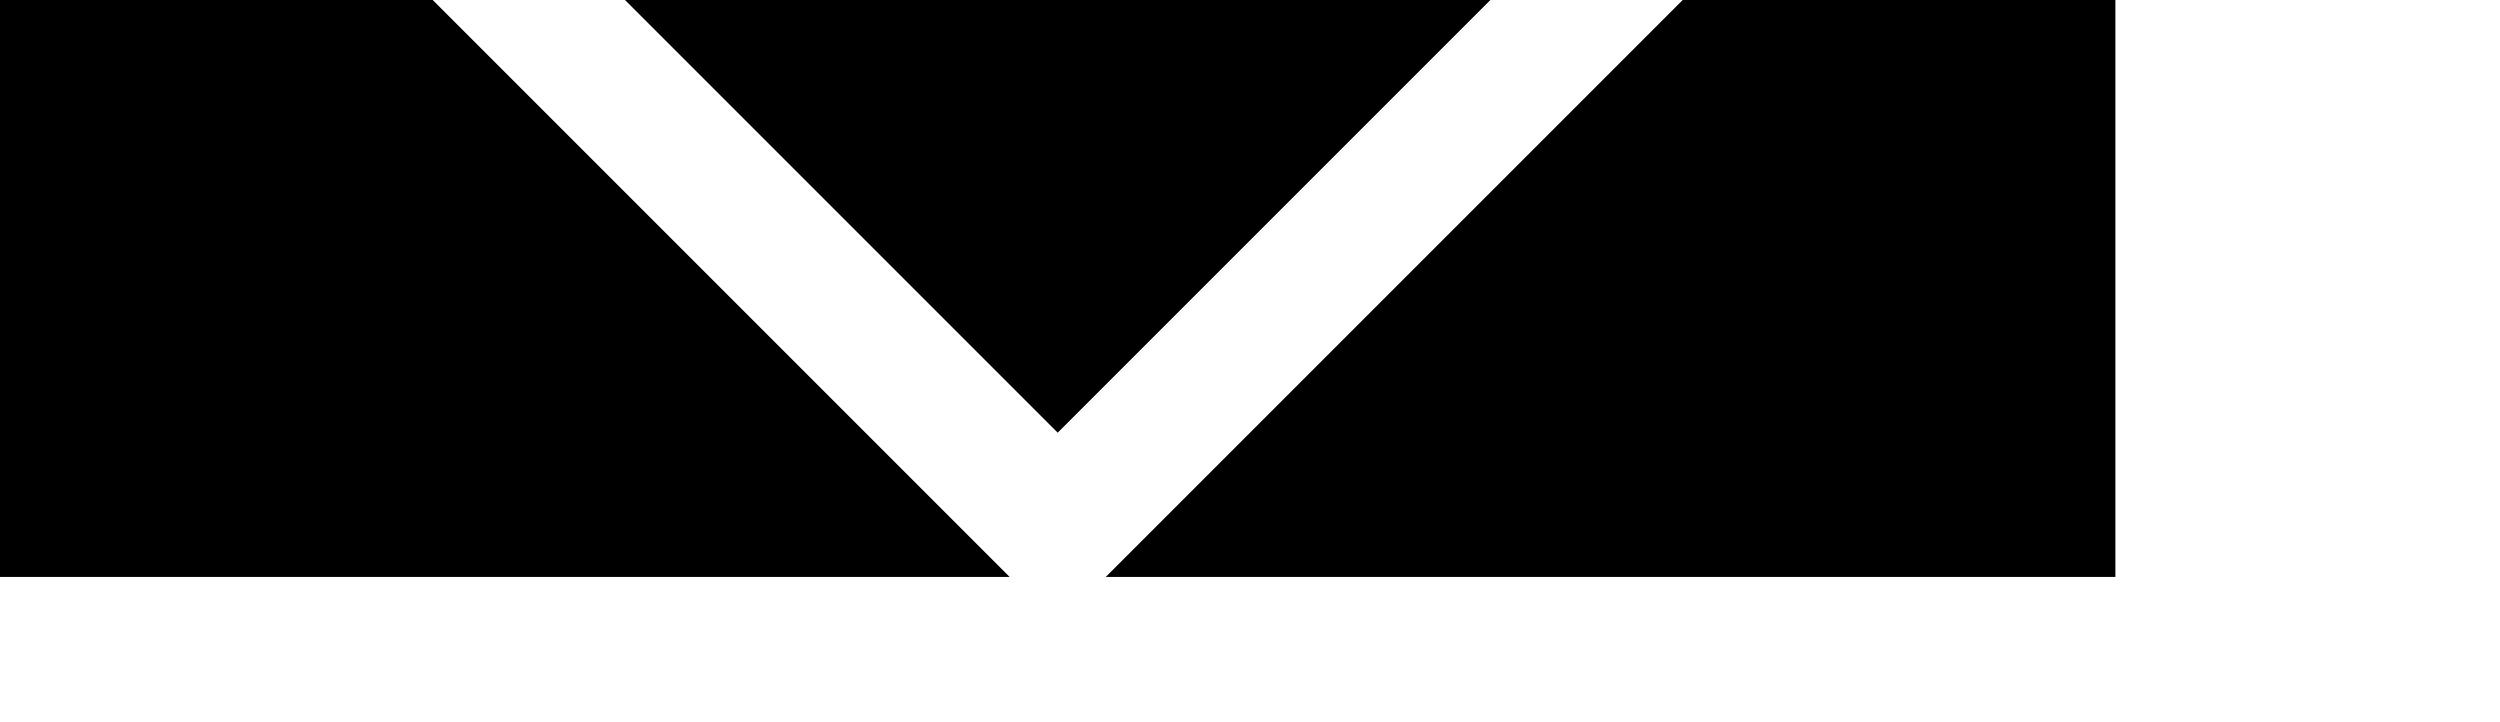
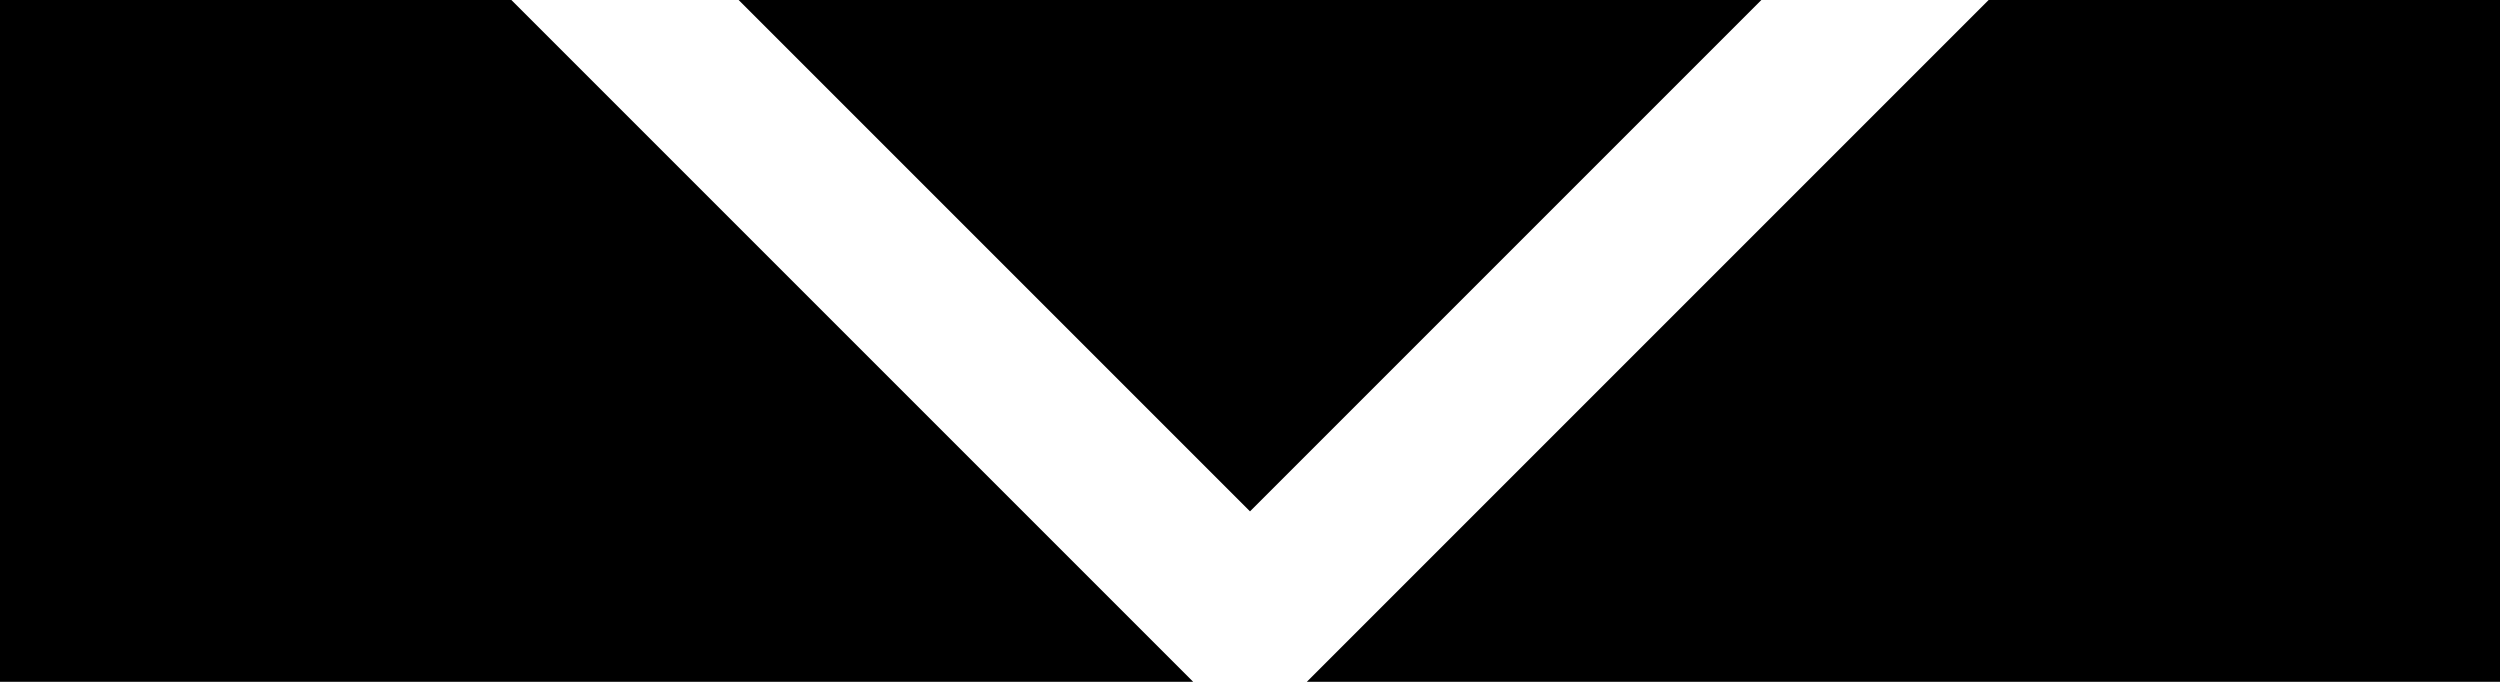
- <svg xmlns="http://www.w3.org/2000/svg" width="520" height="150" version="1.1">
+ <svg xmlns="http://www.w3.org/2000/svg" width="440" height="120" version="1.1">
  <path fill="black" d="M0 0 h90 l120 120 h-210 Z" />
  <path fill="black" d="M130 0 h180 l-90 90 Z" />
  <path fill="black" d="M350 0 h90 v120 h-210 Z" />
Vario
</svg>
